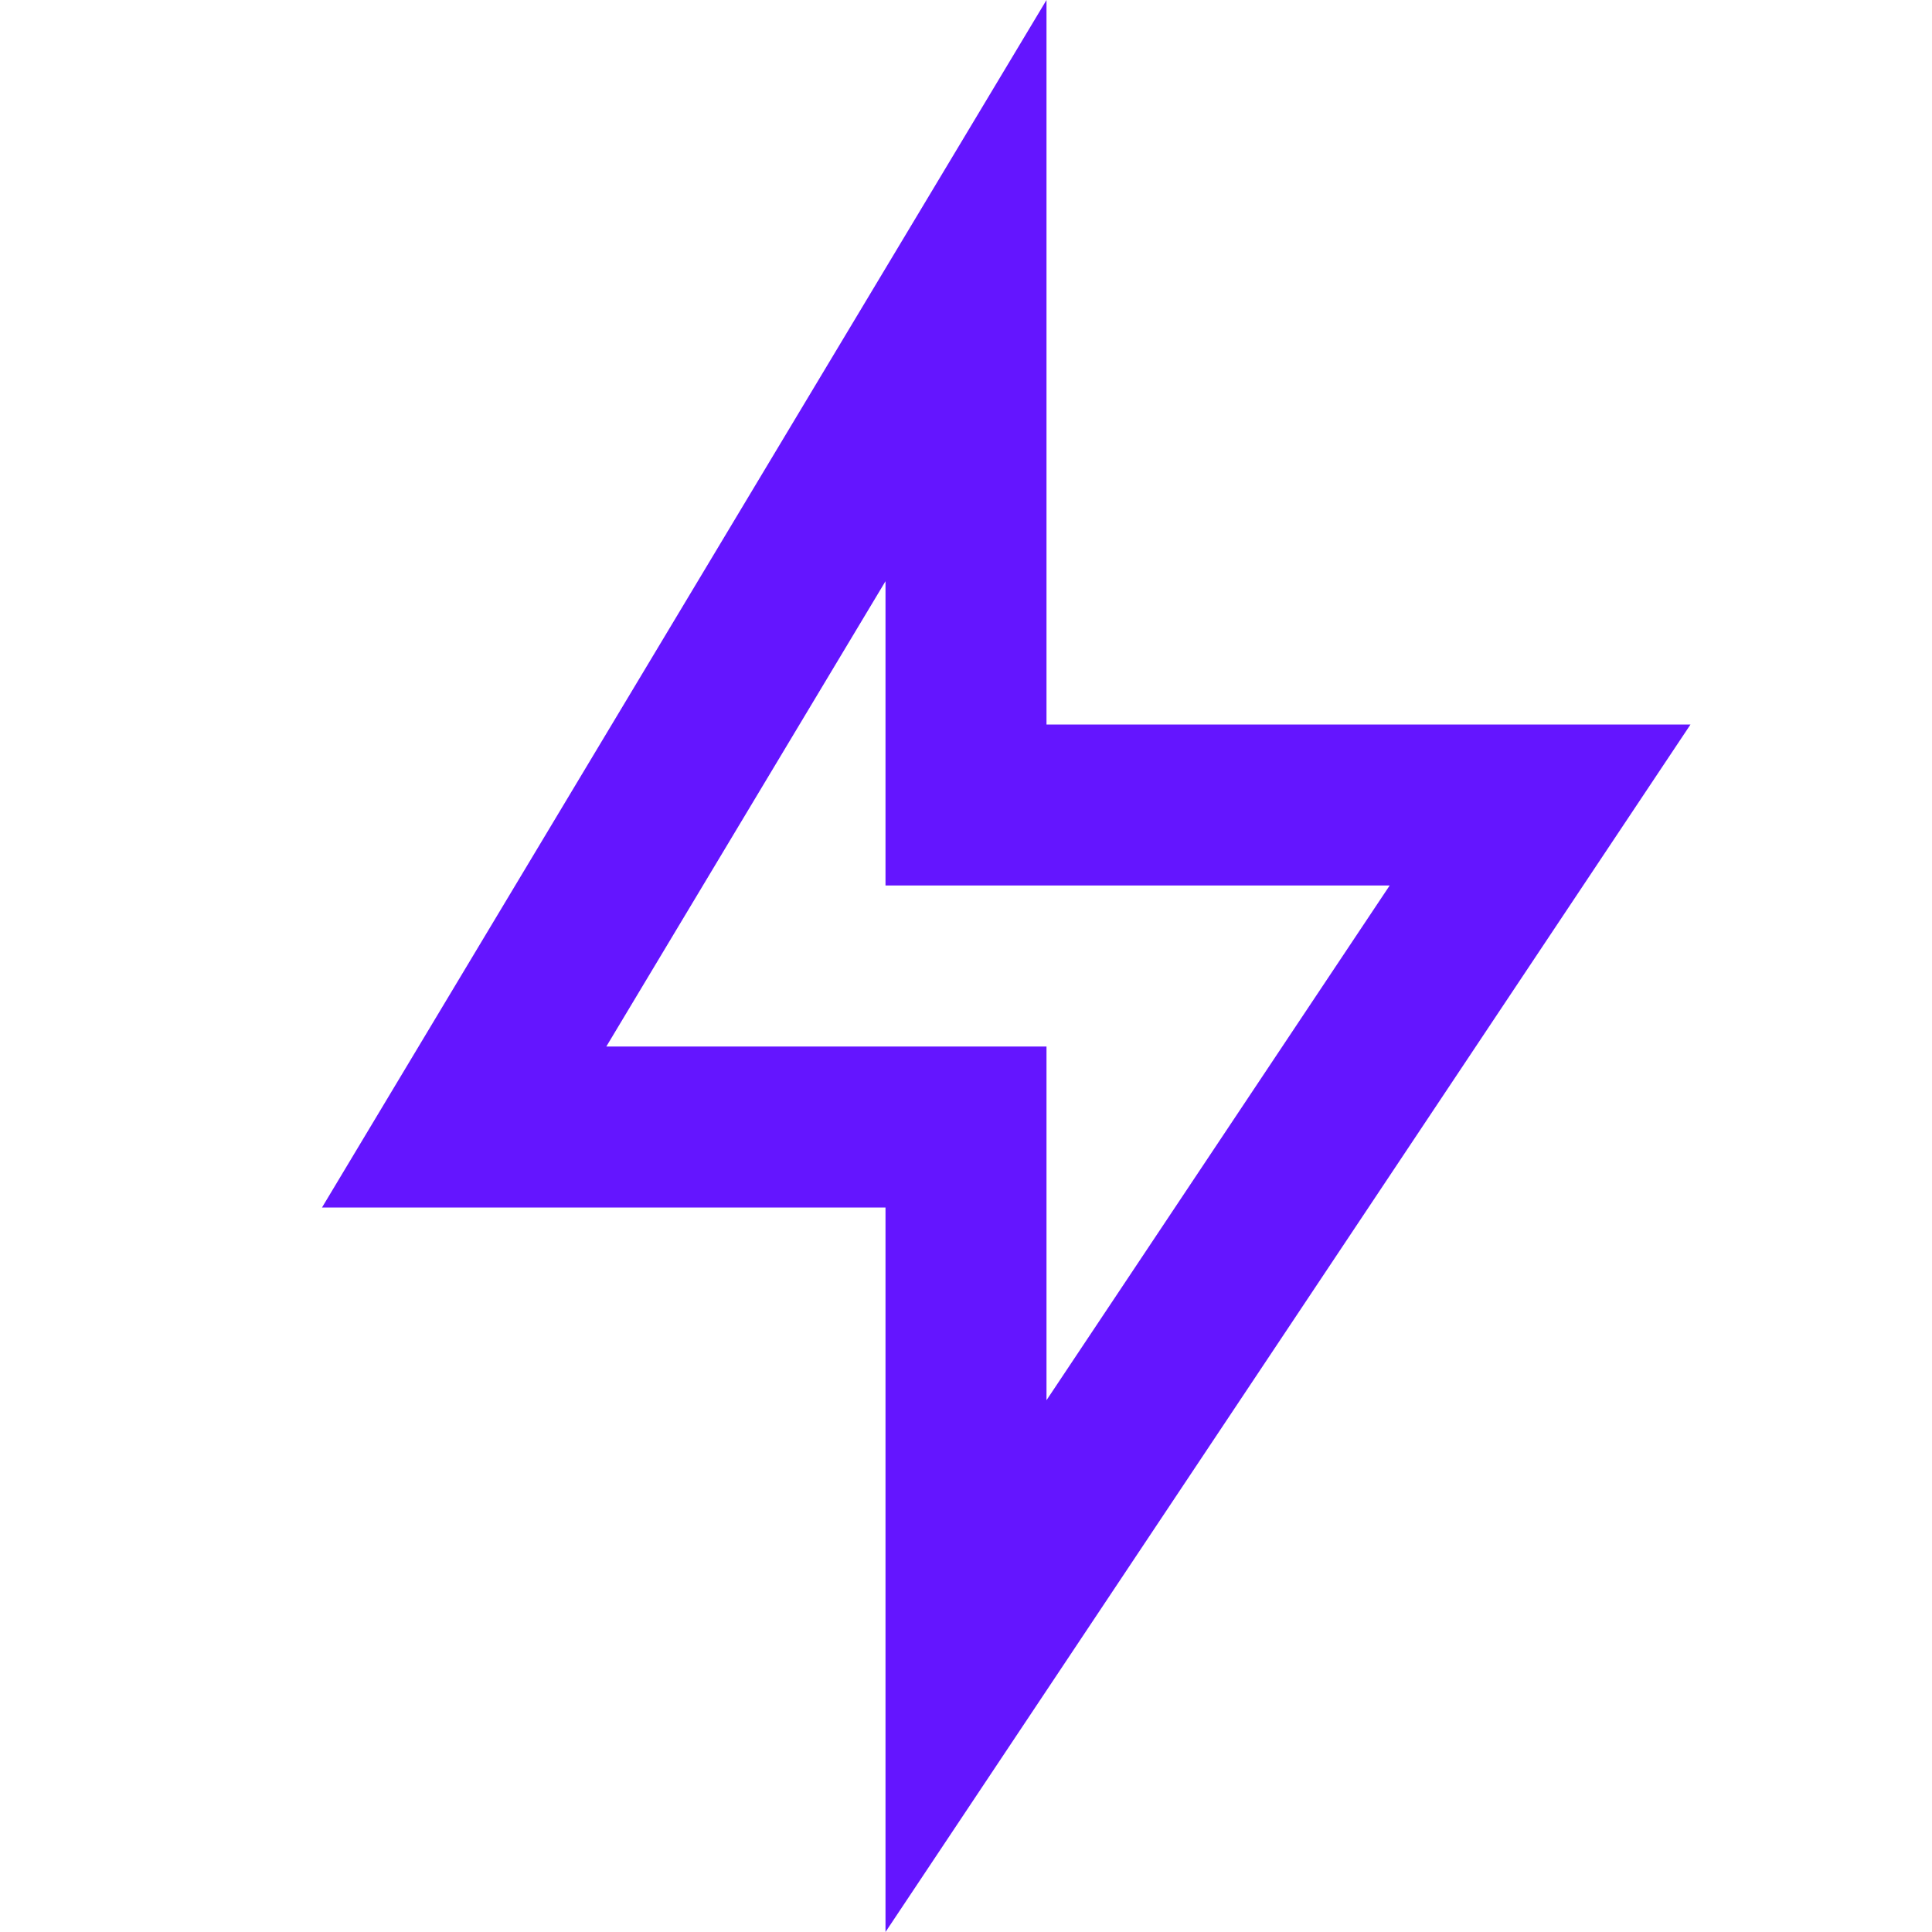
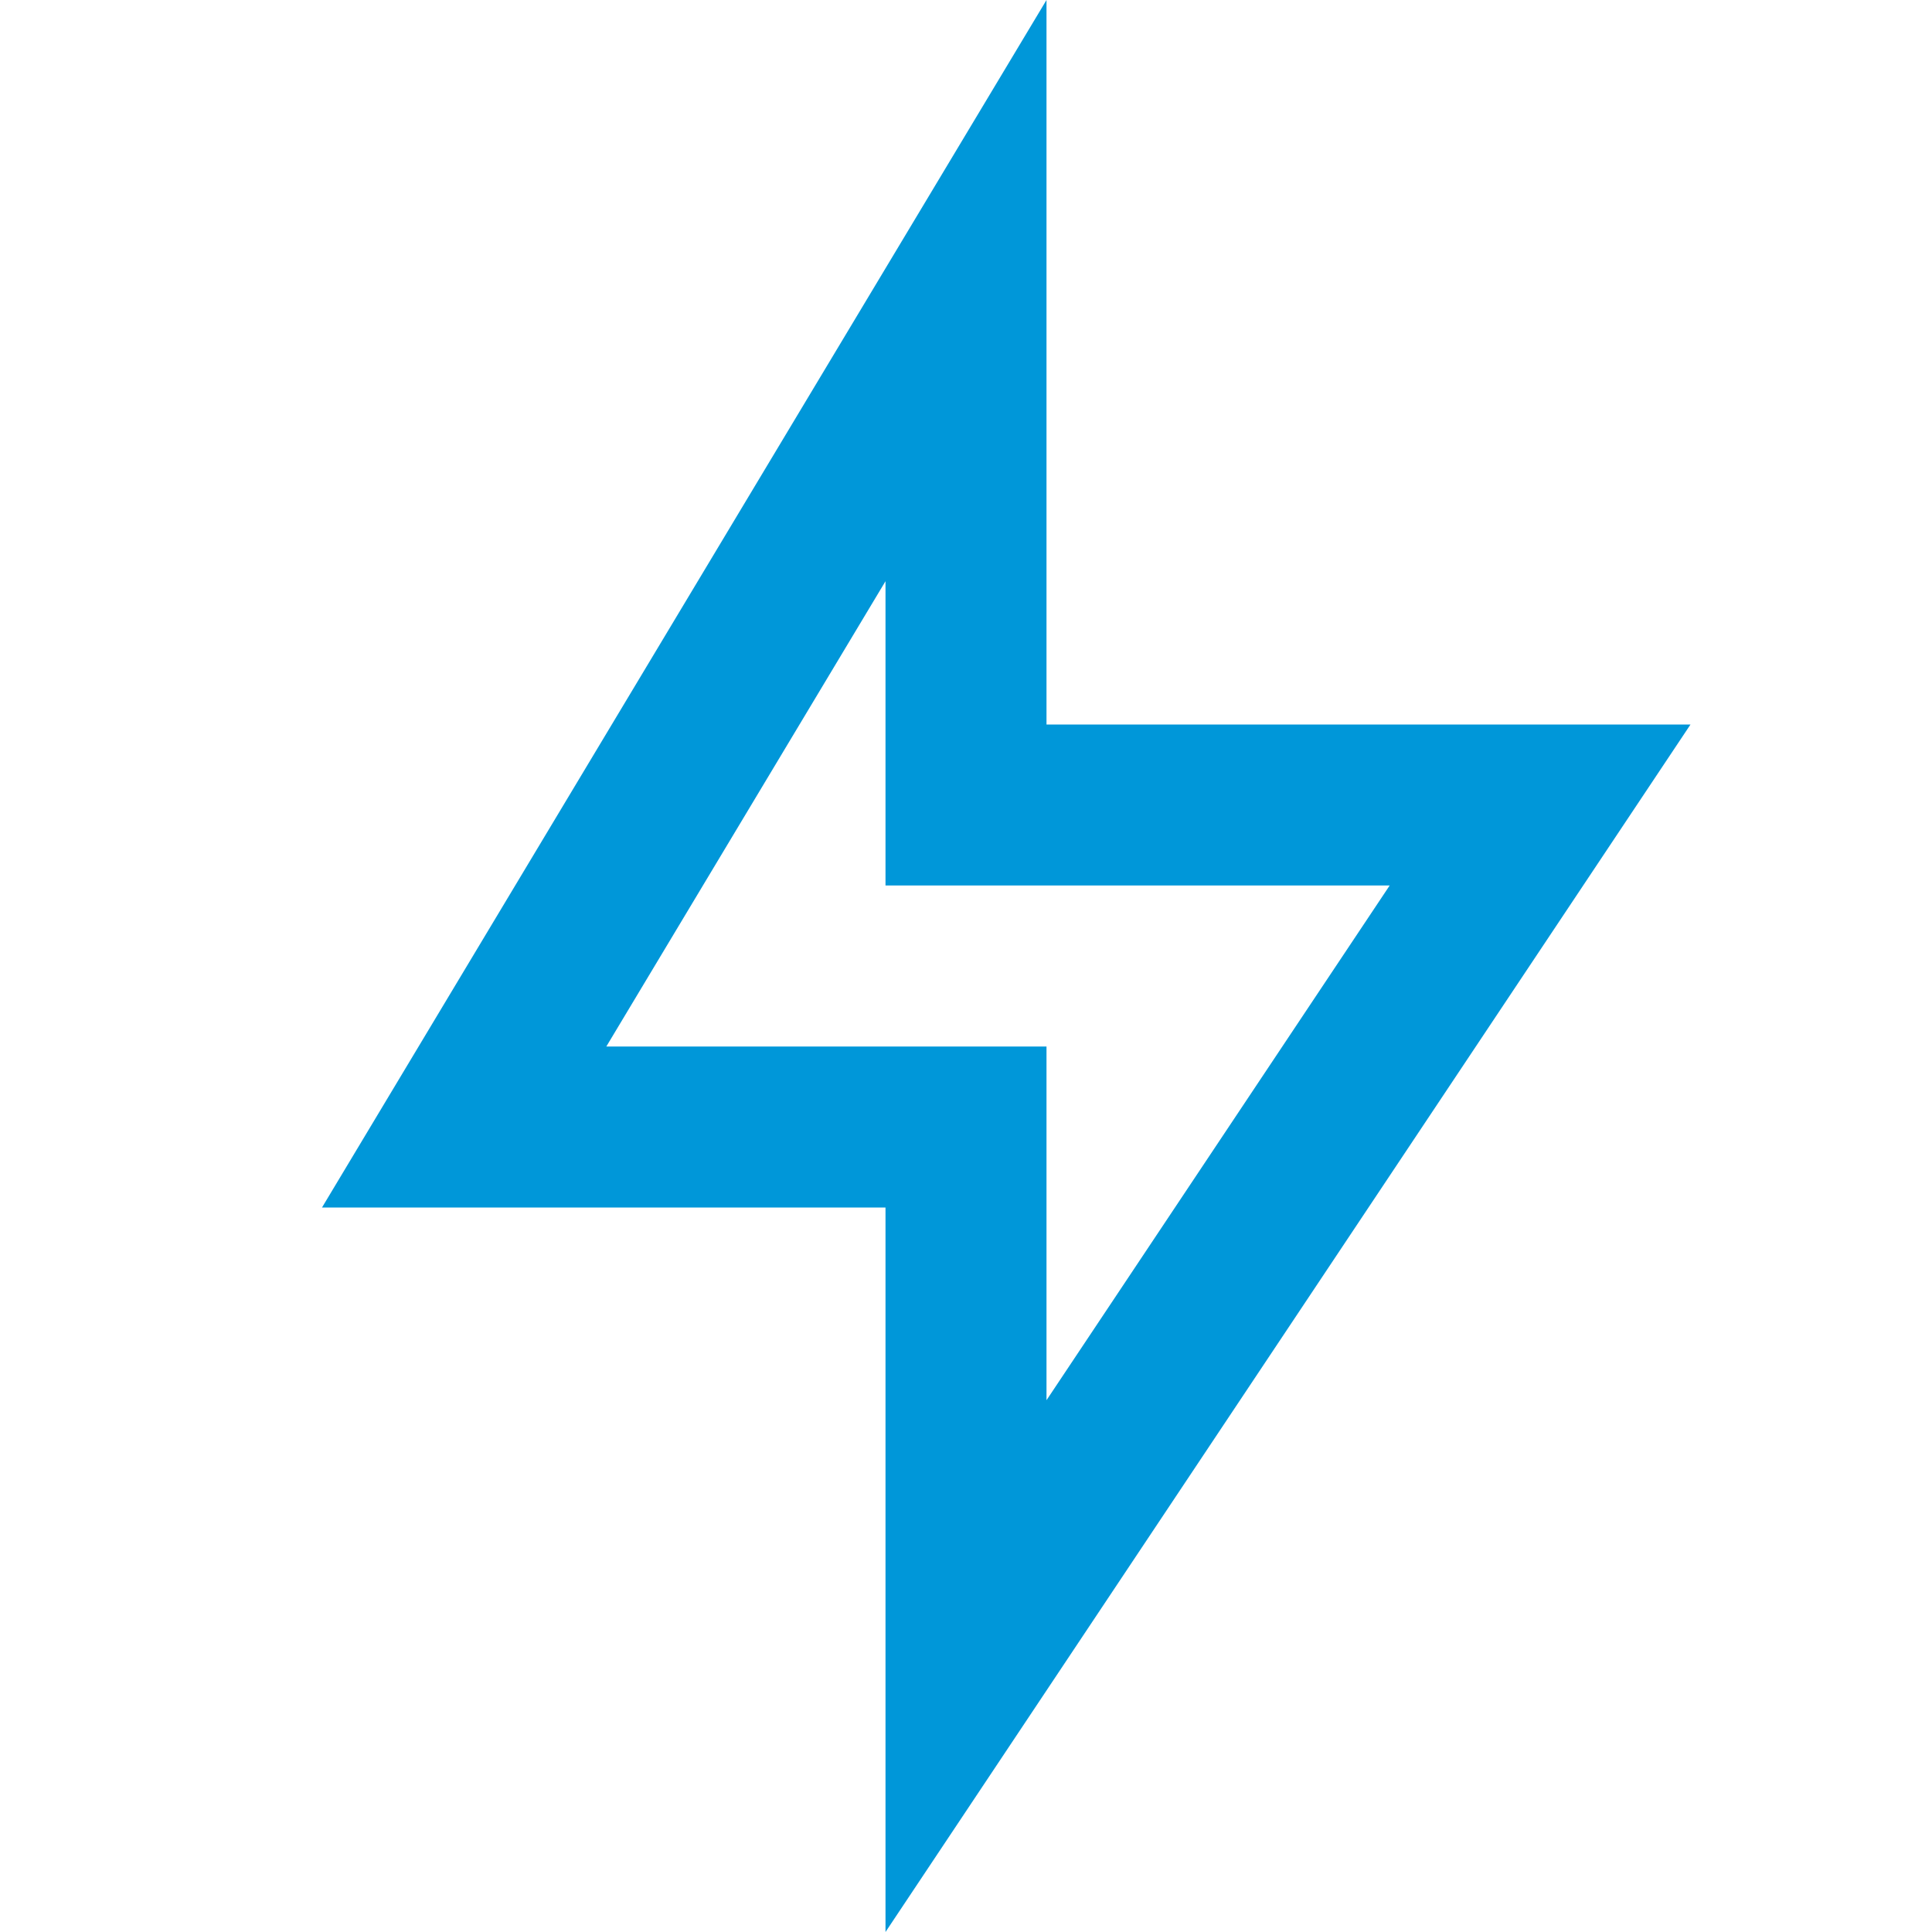
<svg xmlns="http://www.w3.org/2000/svg" viewBox="0 0 24 24" width="24" height="24">
  <path fill="none" d="M0 0h24v24H0z" />
-   <path d="M13 9h8L11 24v-9H4l9-15v9zm-2 2V7.22L7.532 13H13v4.394L17.263 11H11z" fill="rgba(100,21,255,1)" />
+   <path d="M13 9h8L11 24v-9H4l9-15v9zm-2 2V7.22L7.532 13H13v4.394L17.263 11H11z" fill="#0097d9" />
</svg>
